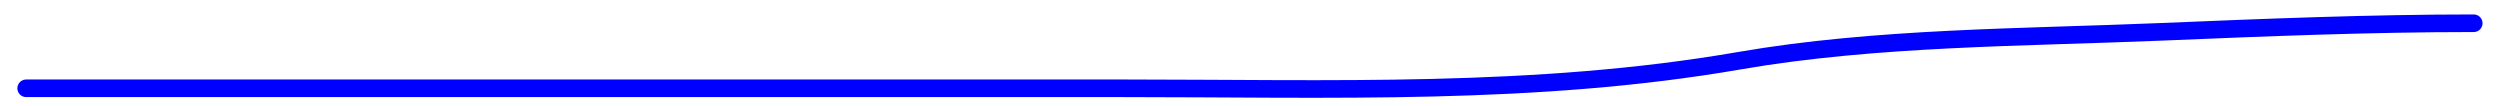
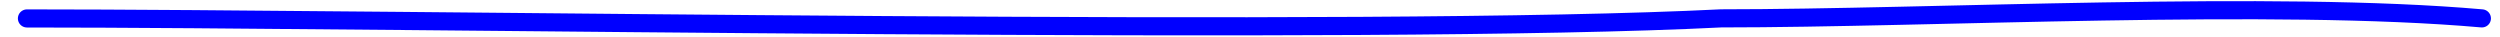
- <svg xmlns="http://www.w3.org/2000/svg" width="142" height="6" viewBox="0 0 142 6" fill="none">
-   <path d="M1.487 5.015C22.271 5.015 43.055 5.015 63.839 5.015C75.525 5.015 87.231 5.45 98.786 3.45C106.551 2.106 114.885 2.136 122.752 1.808C128.633 1.563 134.632 1.32 140.508 1.32" stroke="#0000FF" stroke-linecap="round" />
+ <svg xmlns="http://www.w3.org/2000/svg" width="138" height="2" viewBox="0 0 138 2" fill="none">
+   <path d="M1.487 1.018C22.271 1.018 75.5 2 95 1.014C106.686 1.014 125.5 -0 137 1.015" stroke="#0000FF" stroke-linecap="round" />
</svg>
